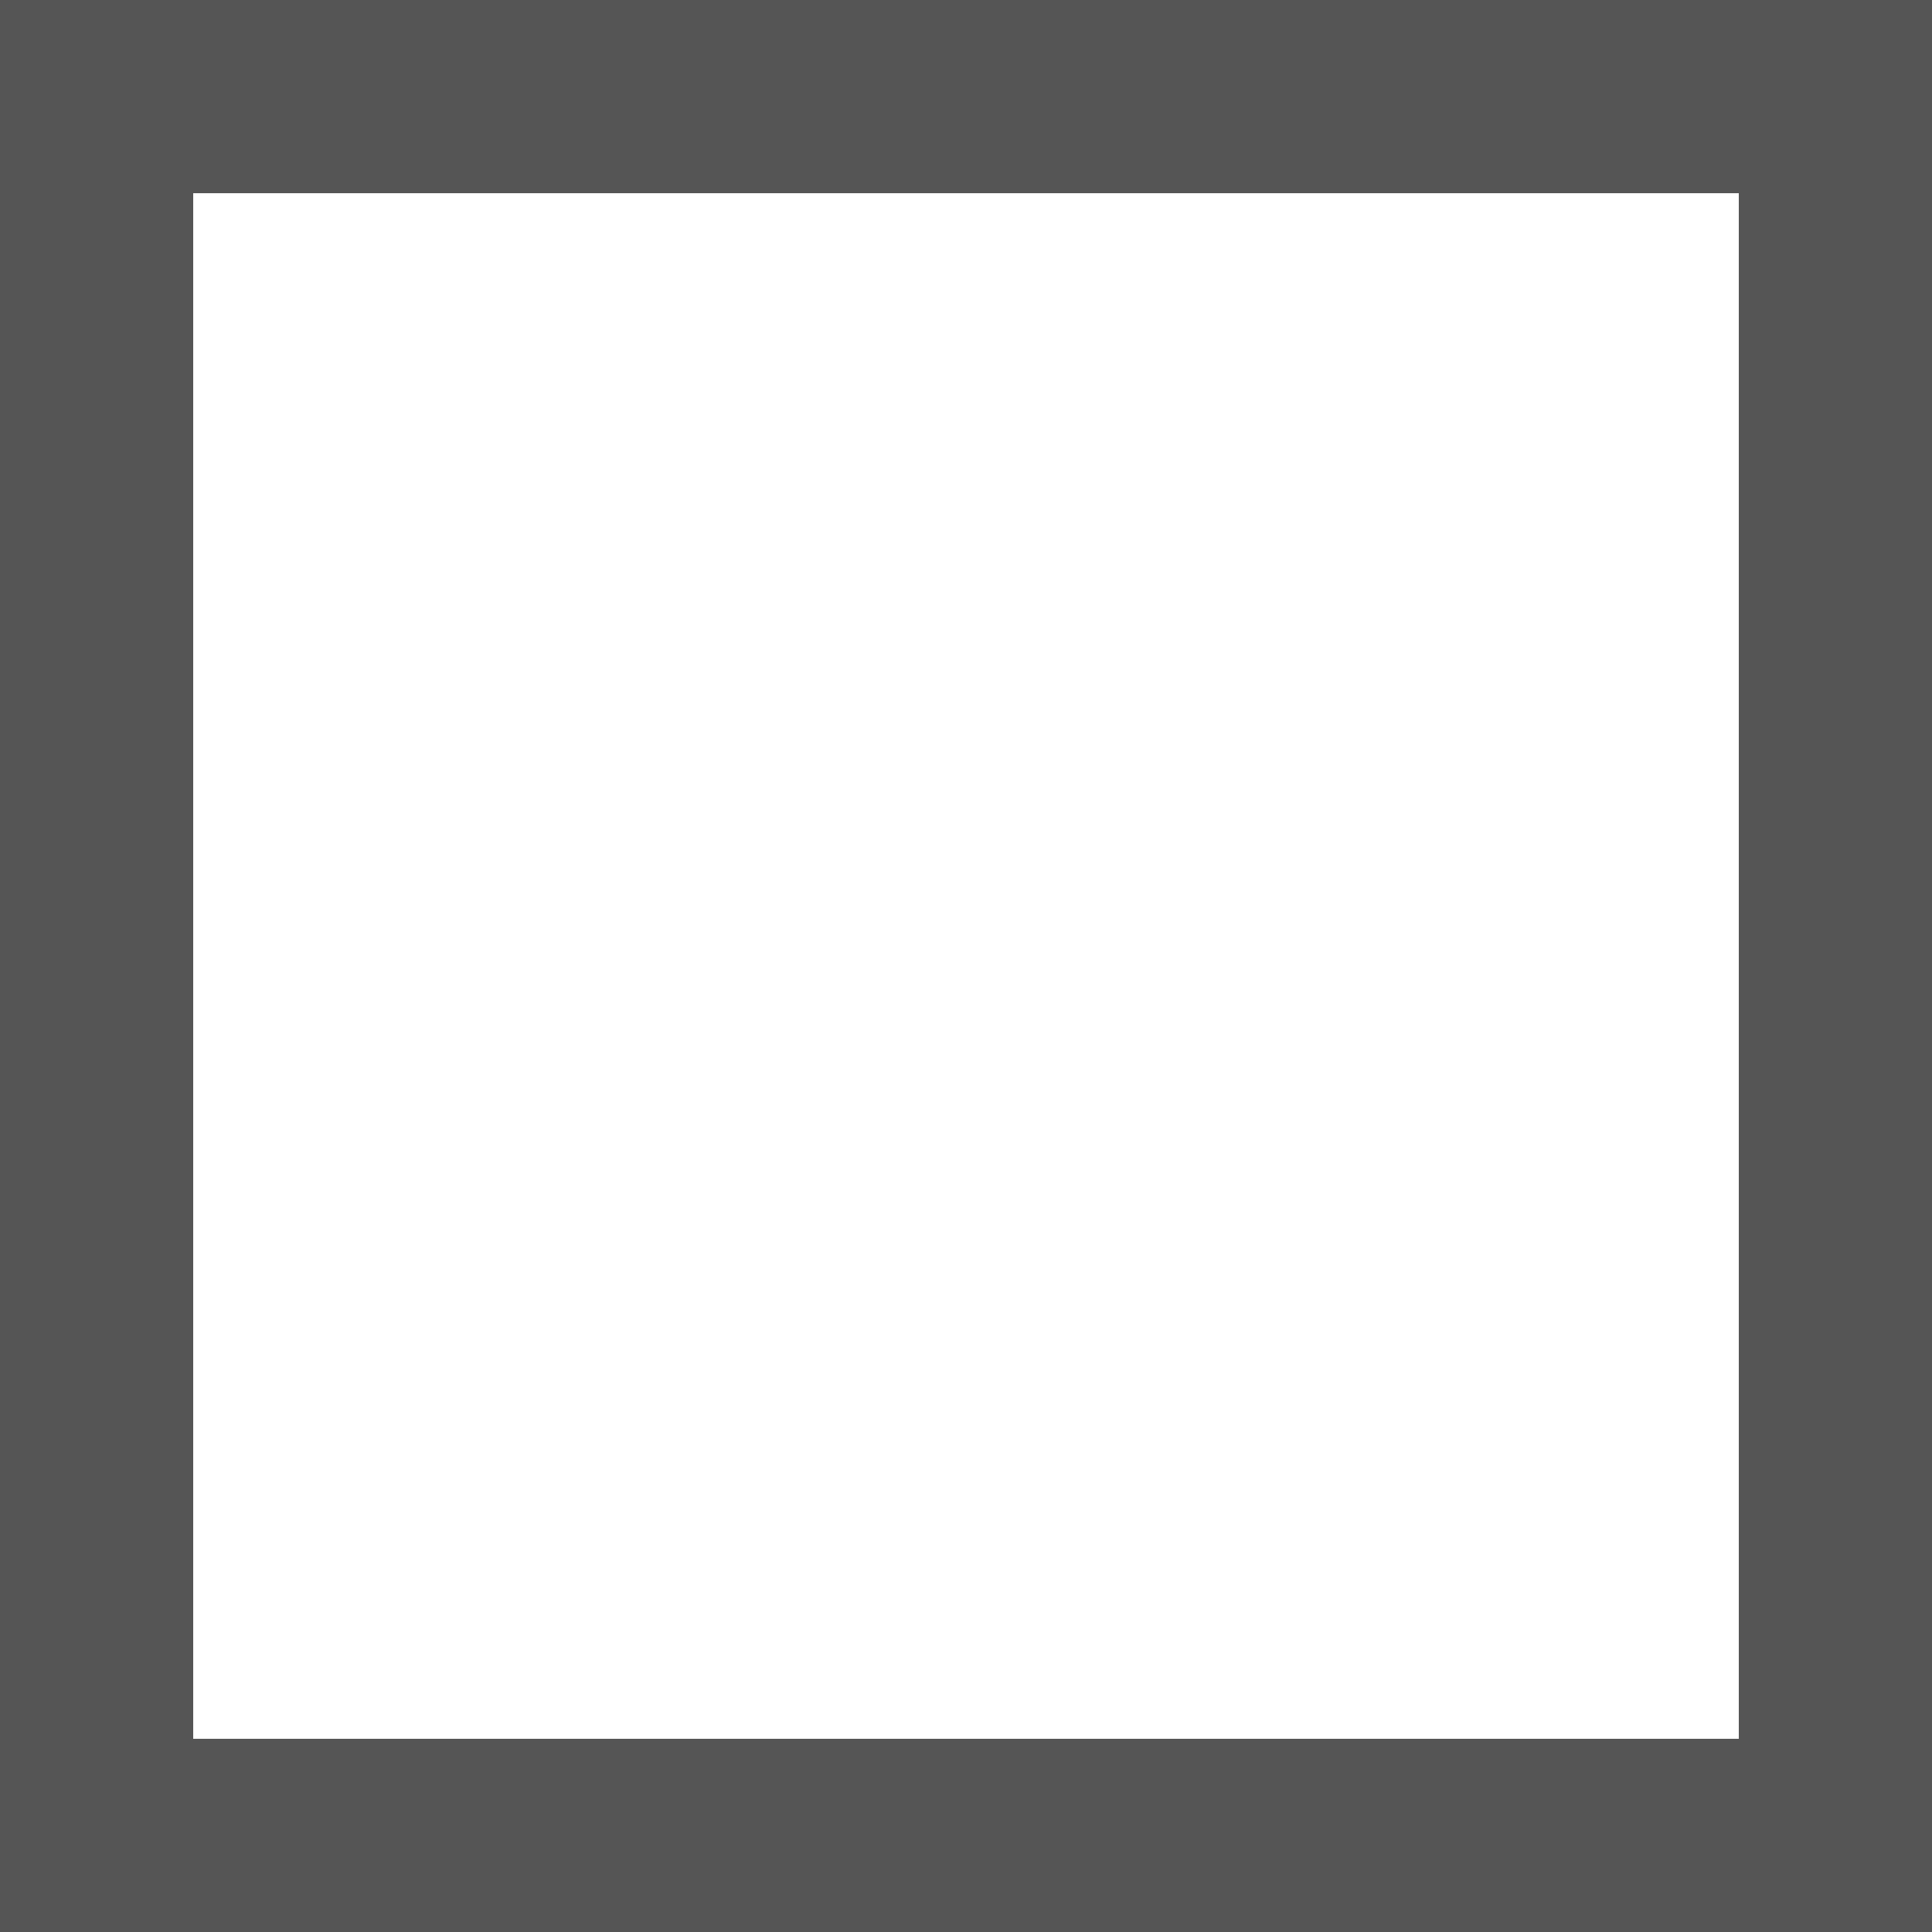
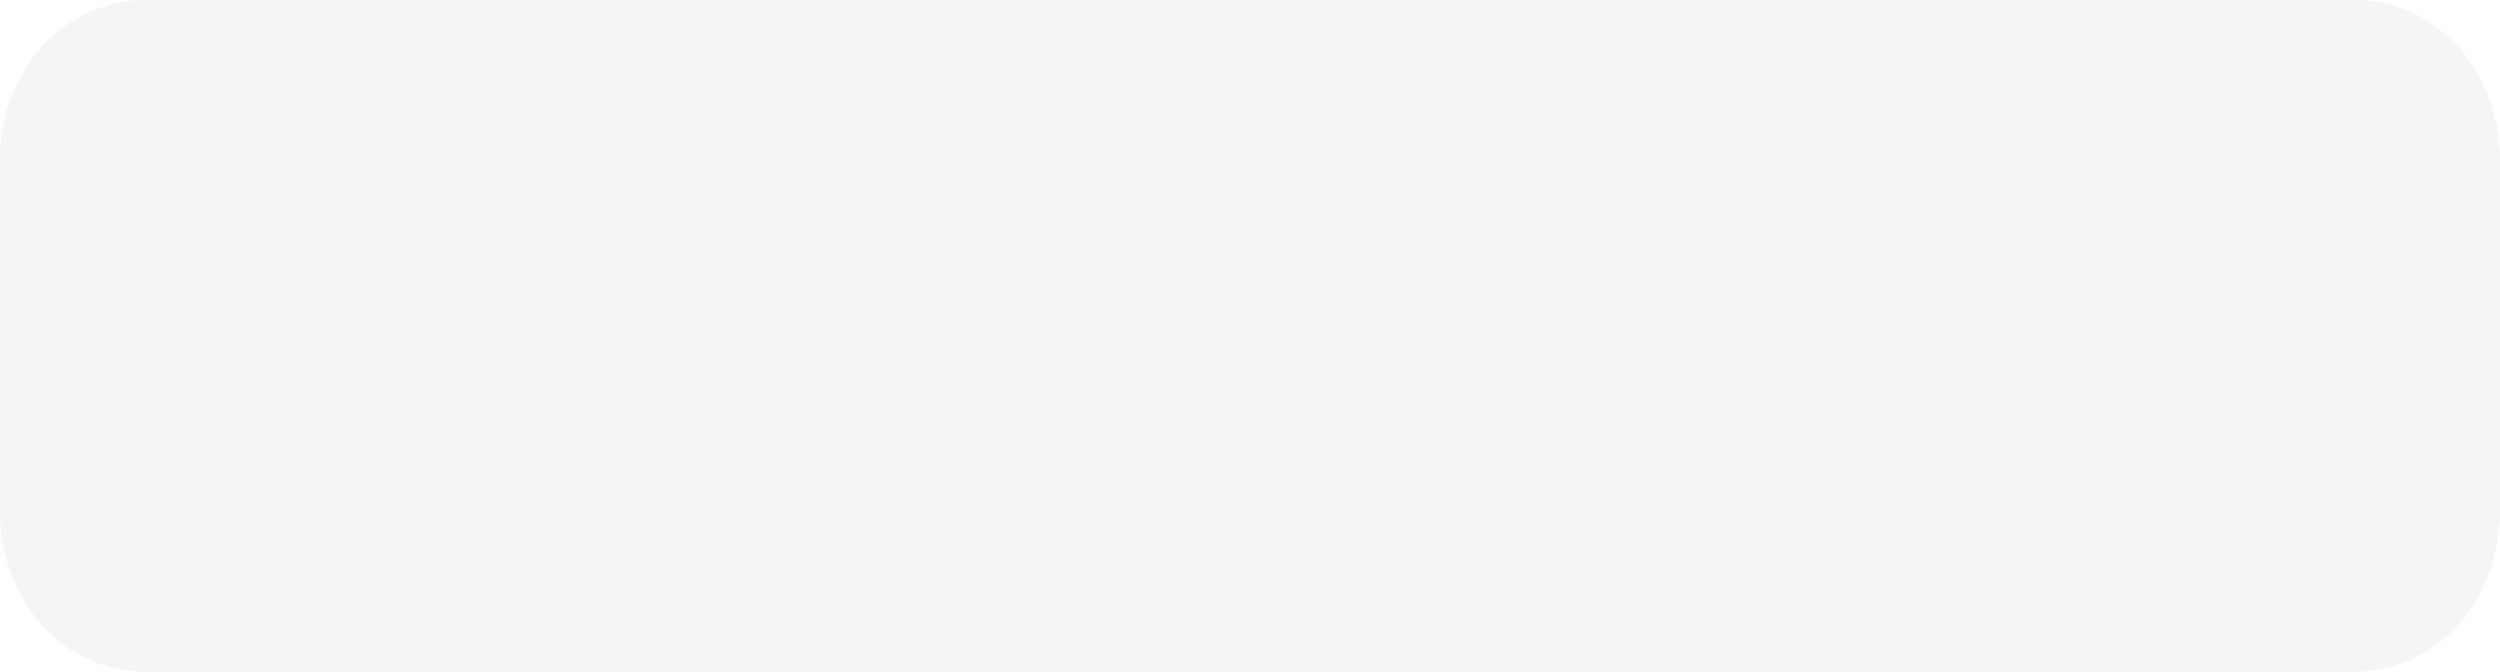
- <svg xmlns="http://www.w3.org/2000/svg" version="1.1" width="10px" height="10px" viewBox="1390 439  10 10">
-   <path d="M 1390.5 439.5  L 1399.5 439.5  L 1399.5 448.5  L 1390.5 448.5  L 1390.5 439.5  Z " fill-rule="nonzero" fill="#0f1a1e" stroke="none" fill-opacity="0" />
-   <path d="M 1390.5 439.5  L 1399.5 439.5  L 1399.5 448.5  L 1390.5 448.5  L 1390.5 439.5  Z " stroke-width="1" stroke="#555555" fill="none" />
+ <svg xmlns="http://www.w3.org/2000/svg" version="1.1" width="67px" height="18px">
+   <g transform="matrix(1 0 0 1 -1499 -253 )">
+     <path d="M 0 13.714  L 0 4.286  C 0 1.886  1.714 0  3.895 0  L 38.982 0  L 63.105 0  C 65.286 0  67 1.886  67 4.286  L 67 13.714  C 67 16.114  65.286 18  63.105 18  L 3.895 18  C 1.714 18  0 16.114  0 13.714  Z " fill-rule="nonzero" fill="#f5f5f5" stroke="none" transform="matrix(1 0 0 1 1499 253 )" />
+   </g>
</svg>
